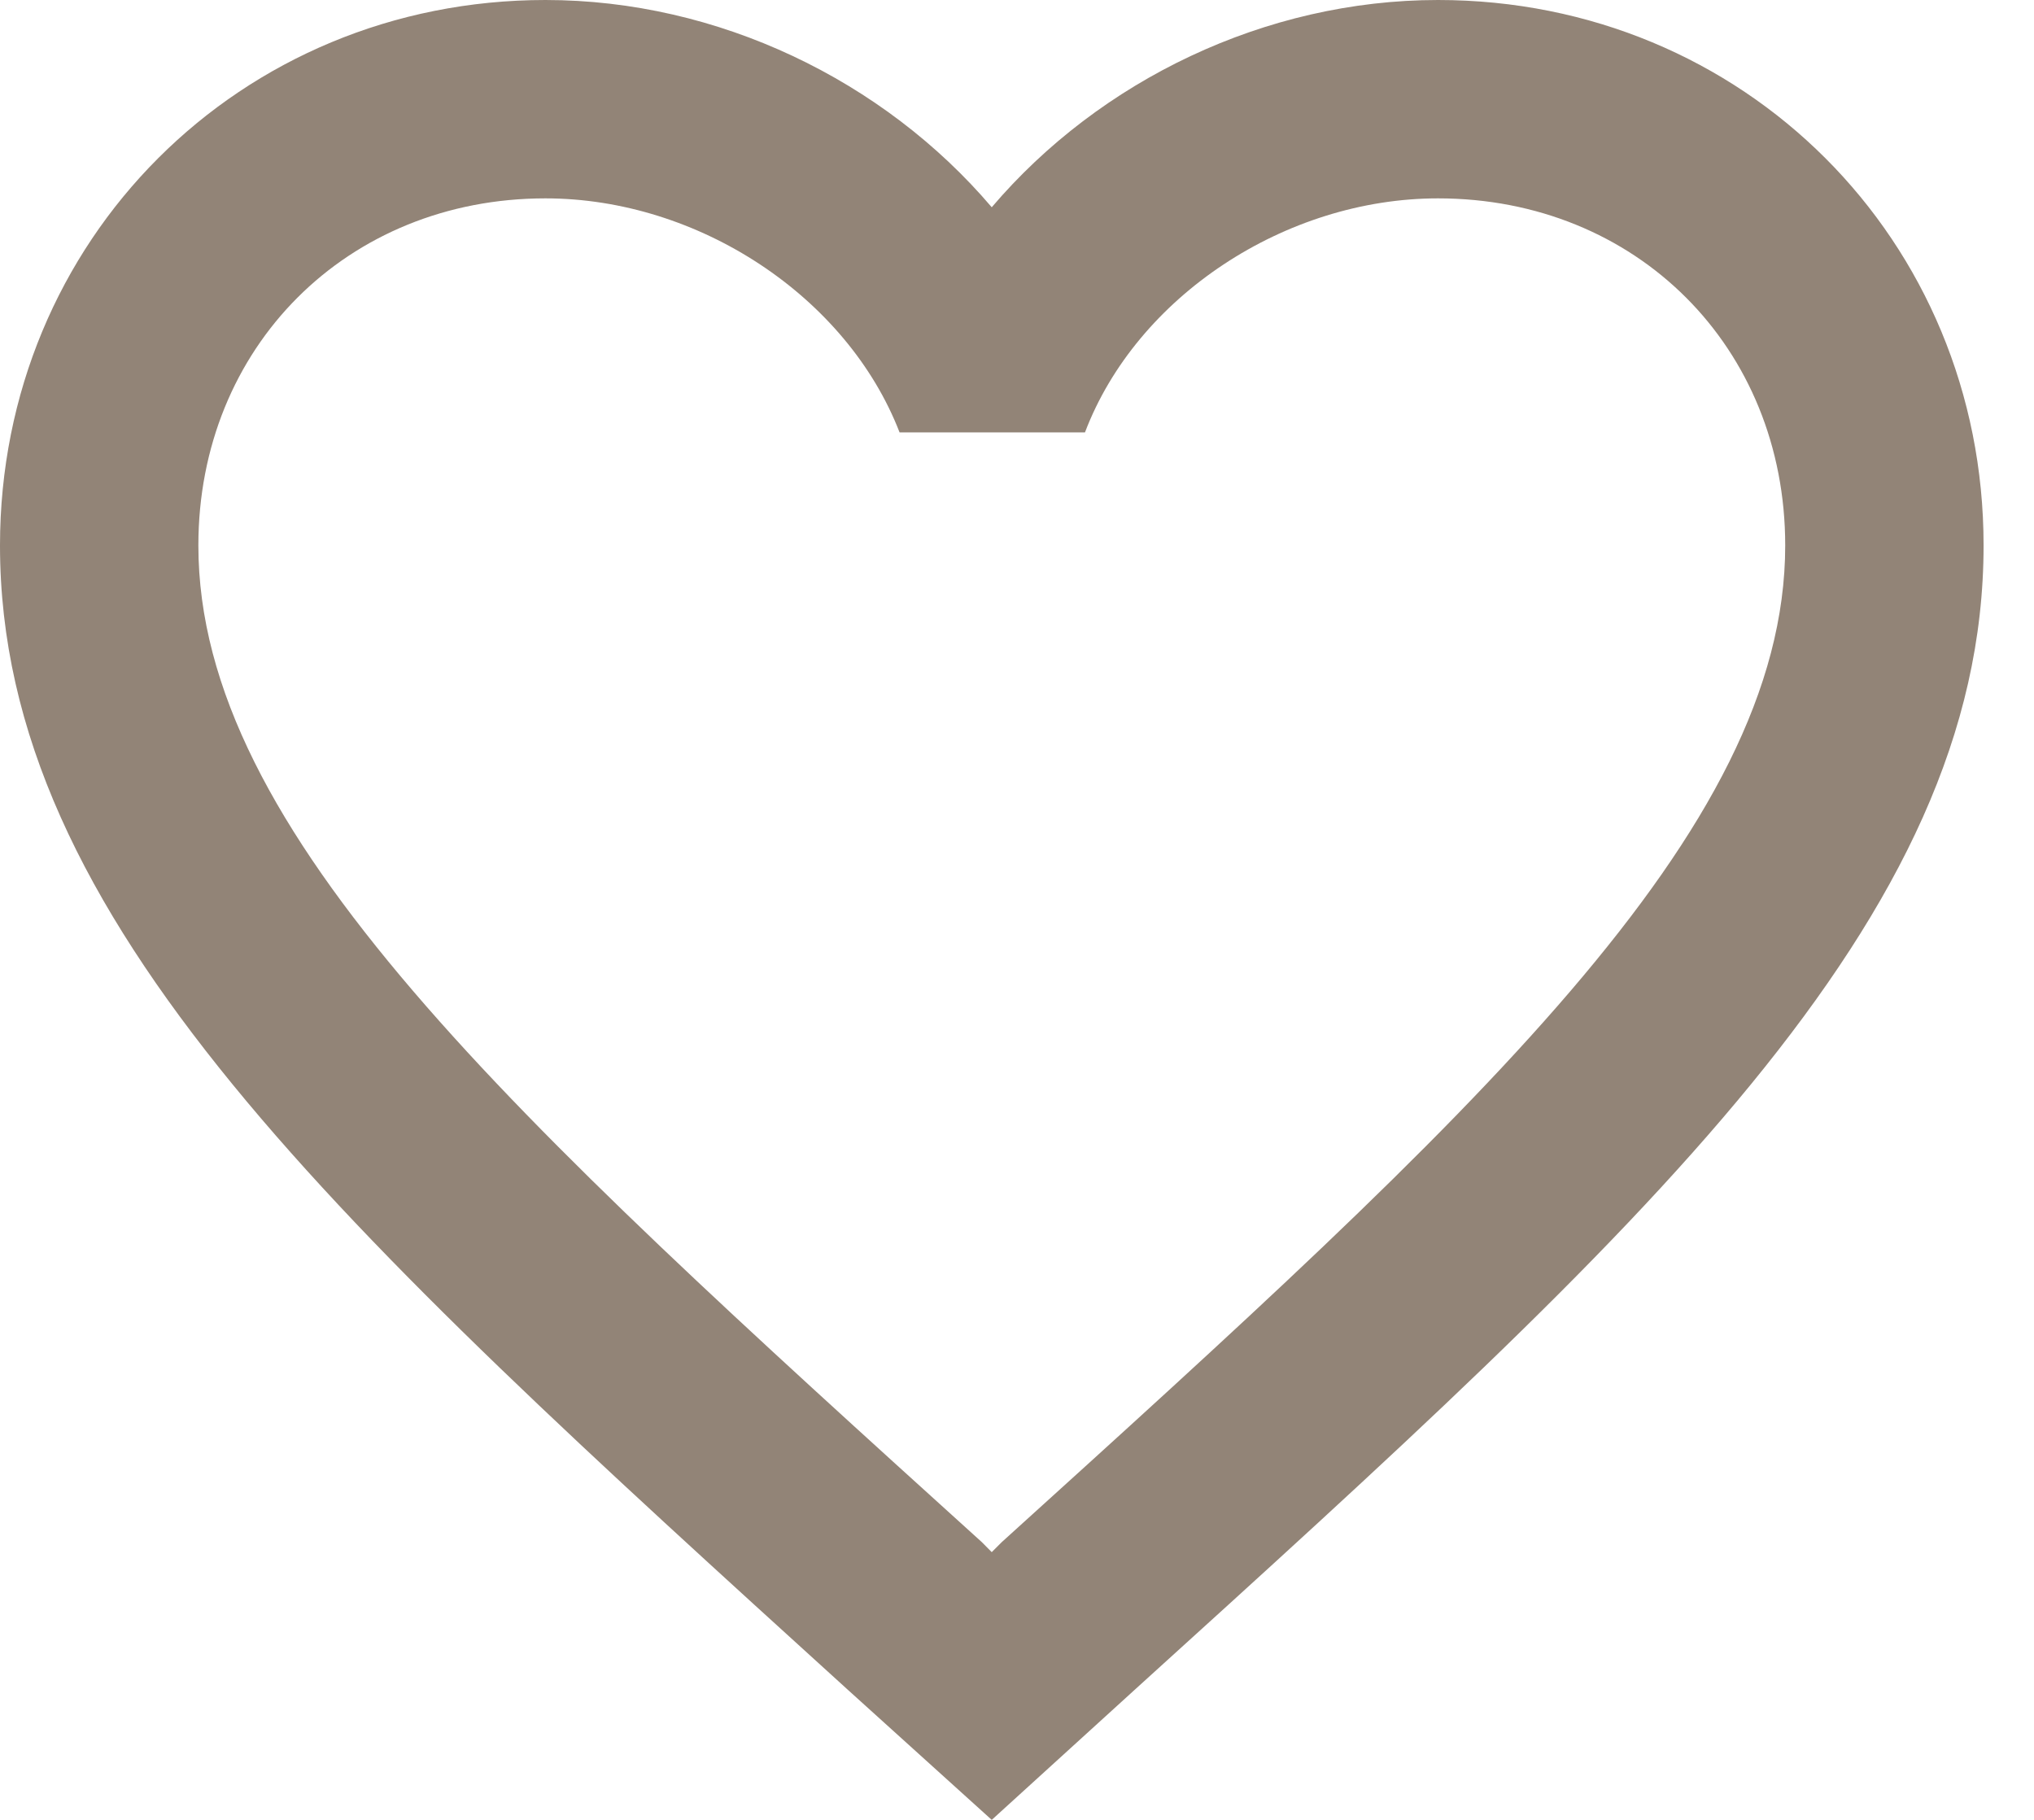
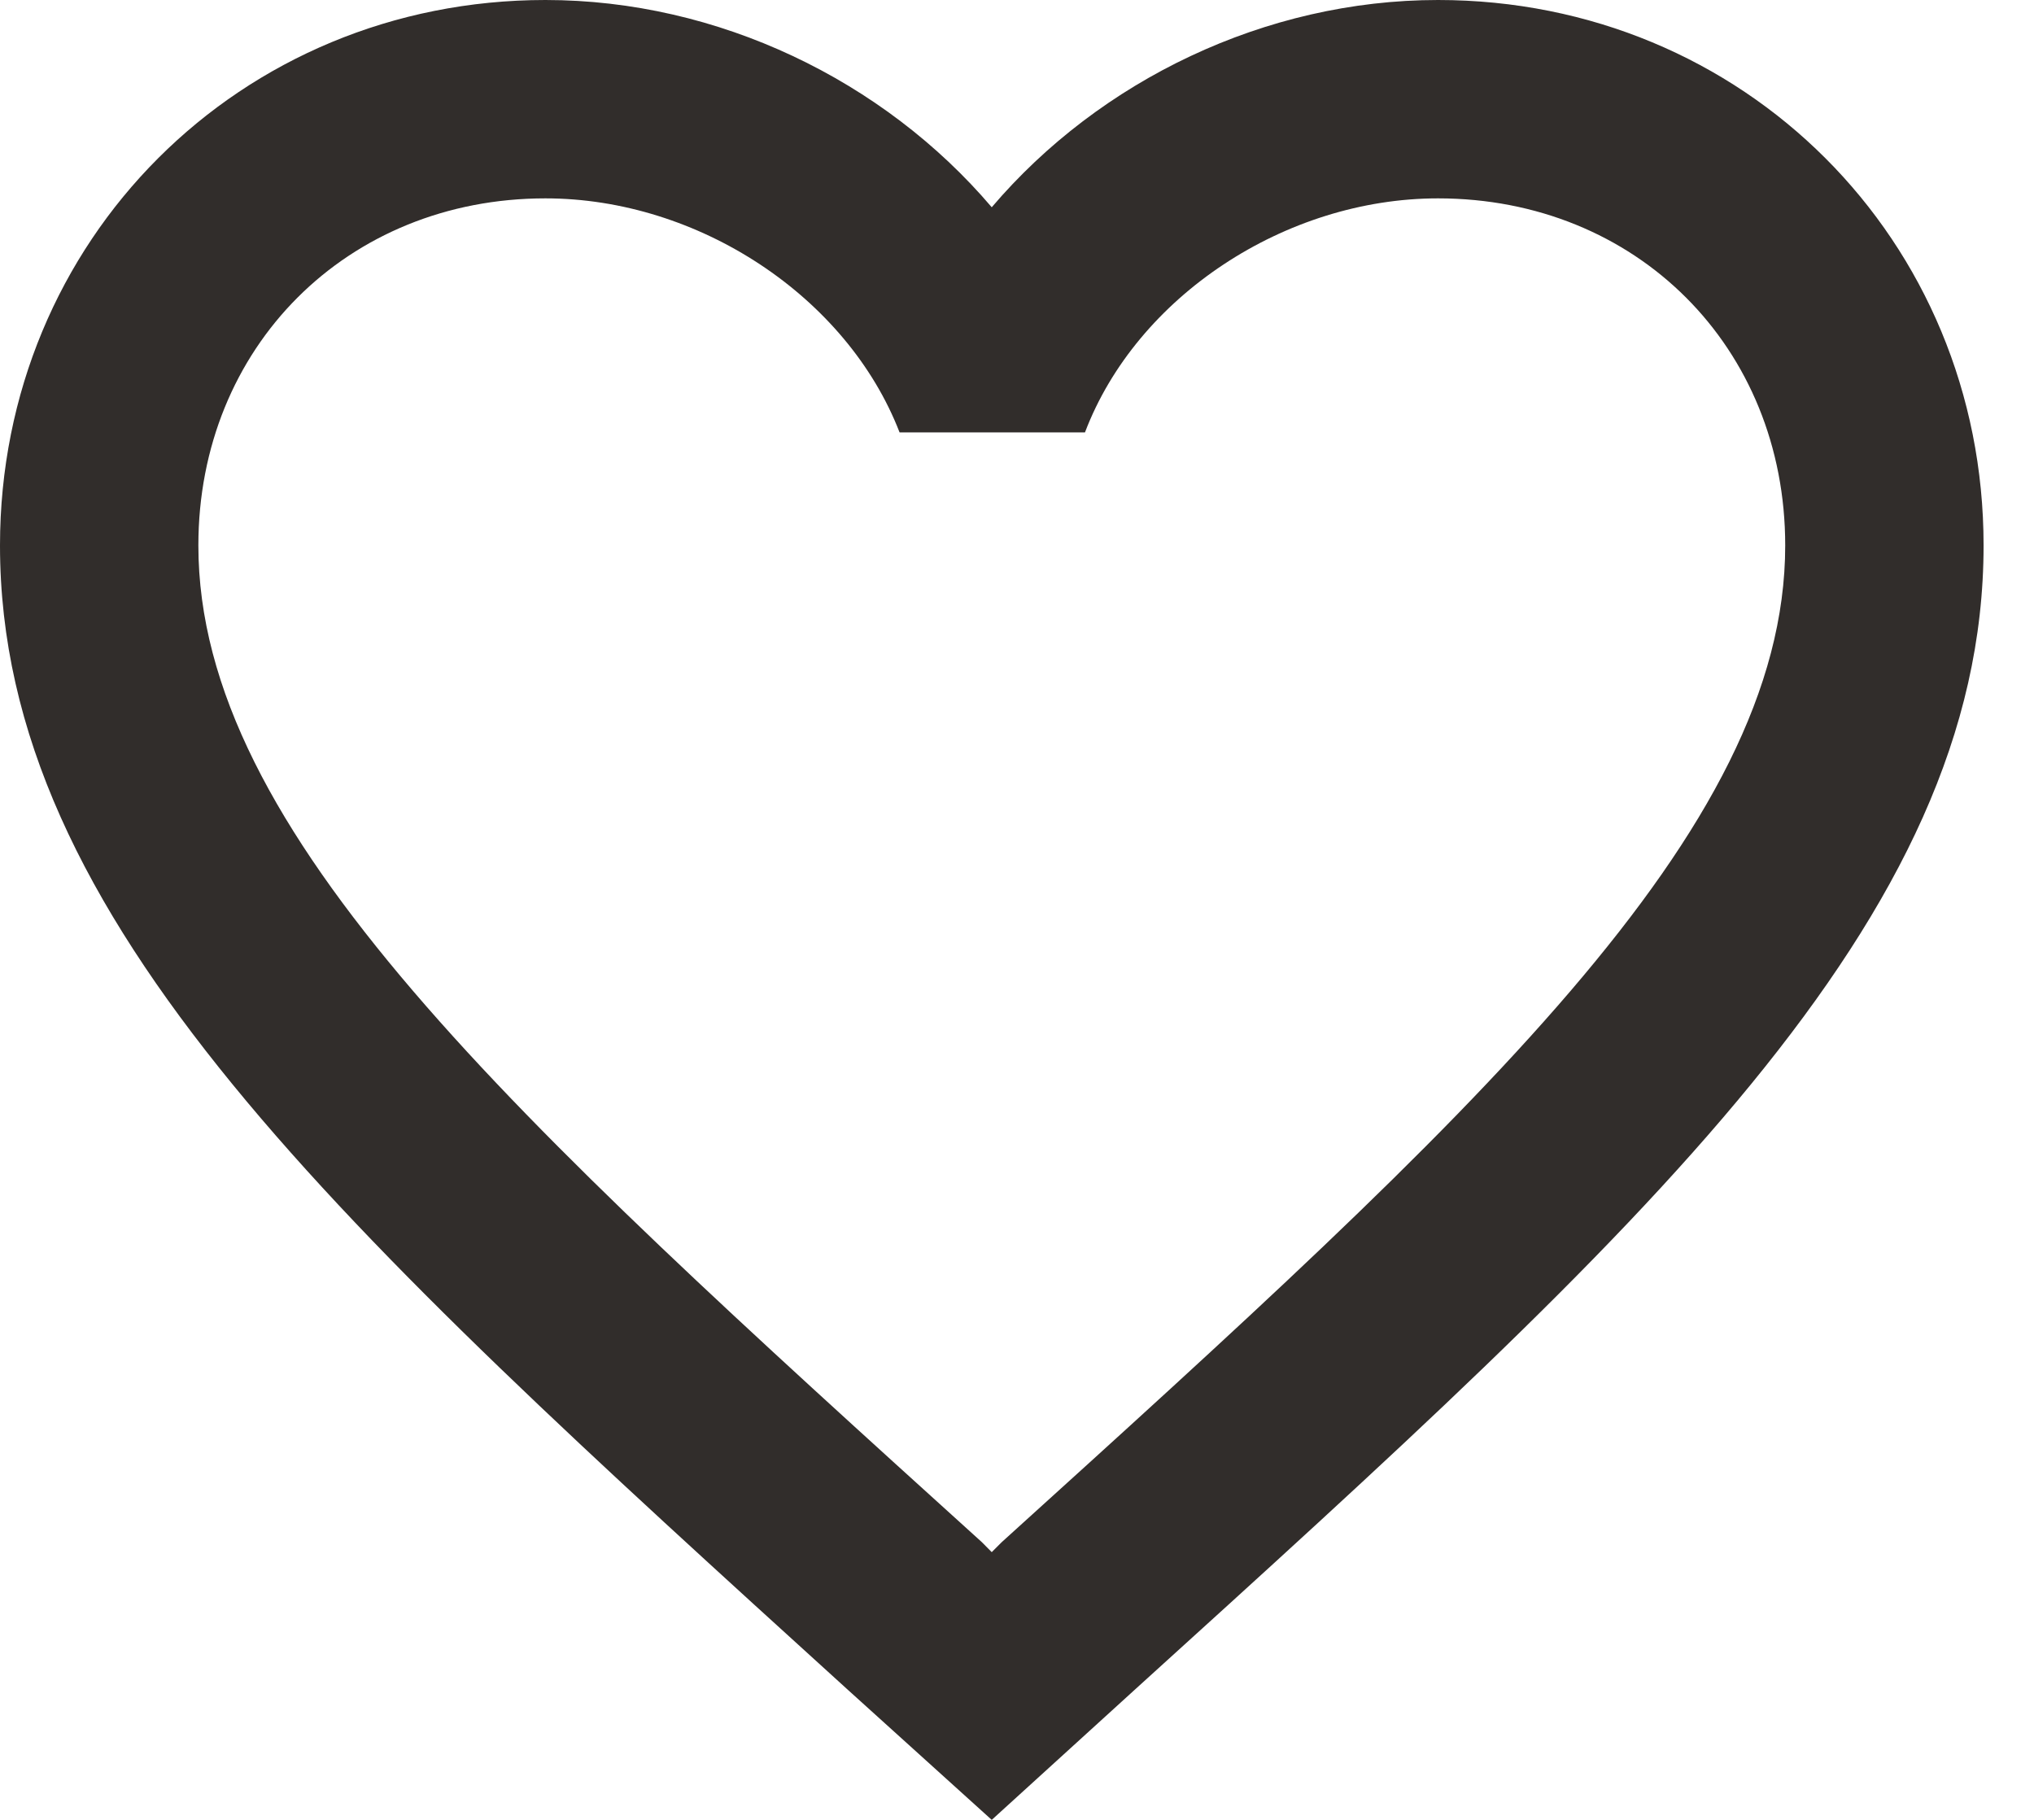
<svg xmlns="http://www.w3.org/2000/svg" width="19" height="17" viewBox="0 0 19 17" fill="none">
-   <path d="M13.433 0C11.821 0 10.274 0.75 9.264 1.936C8.255 0.75 6.707 0 5.095 0C2.242 0 0 2.242 0 5.095C0 8.597 3.15 11.451 7.921 15.786L9.264 17L10.608 15.777C15.379 11.451 18.529 8.597 18.529 5.095C18.529 2.242 16.287 0 13.433 0ZM9.357 14.406L9.264 14.499L9.172 14.406C4.762 10.413 1.853 7.773 1.853 5.095C1.853 3.243 3.243 1.853 5.095 1.853C6.522 1.853 7.912 2.77 8.403 4.039H10.135C10.617 2.77 12.007 1.853 13.433 1.853C15.286 1.853 16.676 3.243 16.676 5.095C16.676 7.773 13.767 10.413 9.357 14.406Z" fill="#928477" />
+   <path d="M13.433 0C11.821 0 10.274 0.75 9.264 1.936C8.255 0.75 6.707 0 5.095 0C2.242 0 0 2.242 0 5.095C0 8.597 3.15 11.451 7.921 15.786L9.264 17L10.608 15.777C15.379 11.451 18.529 8.597 18.529 5.095C18.529 2.242 16.287 0 13.433 0ZM9.357 14.406L9.264 14.499L9.172 14.406C4.762 10.413 1.853 7.773 1.853 5.095C1.853 3.243 3.243 1.853 5.095 1.853C6.522 1.853 7.912 2.77 8.403 4.039H10.135C10.617 2.77 12.007 1.853 13.433 1.853C15.286 1.853 16.676 3.243 16.676 5.095C16.676 7.773 13.767 10.413 9.357 14.406Z" fill="#312D2B" />
</svg>
